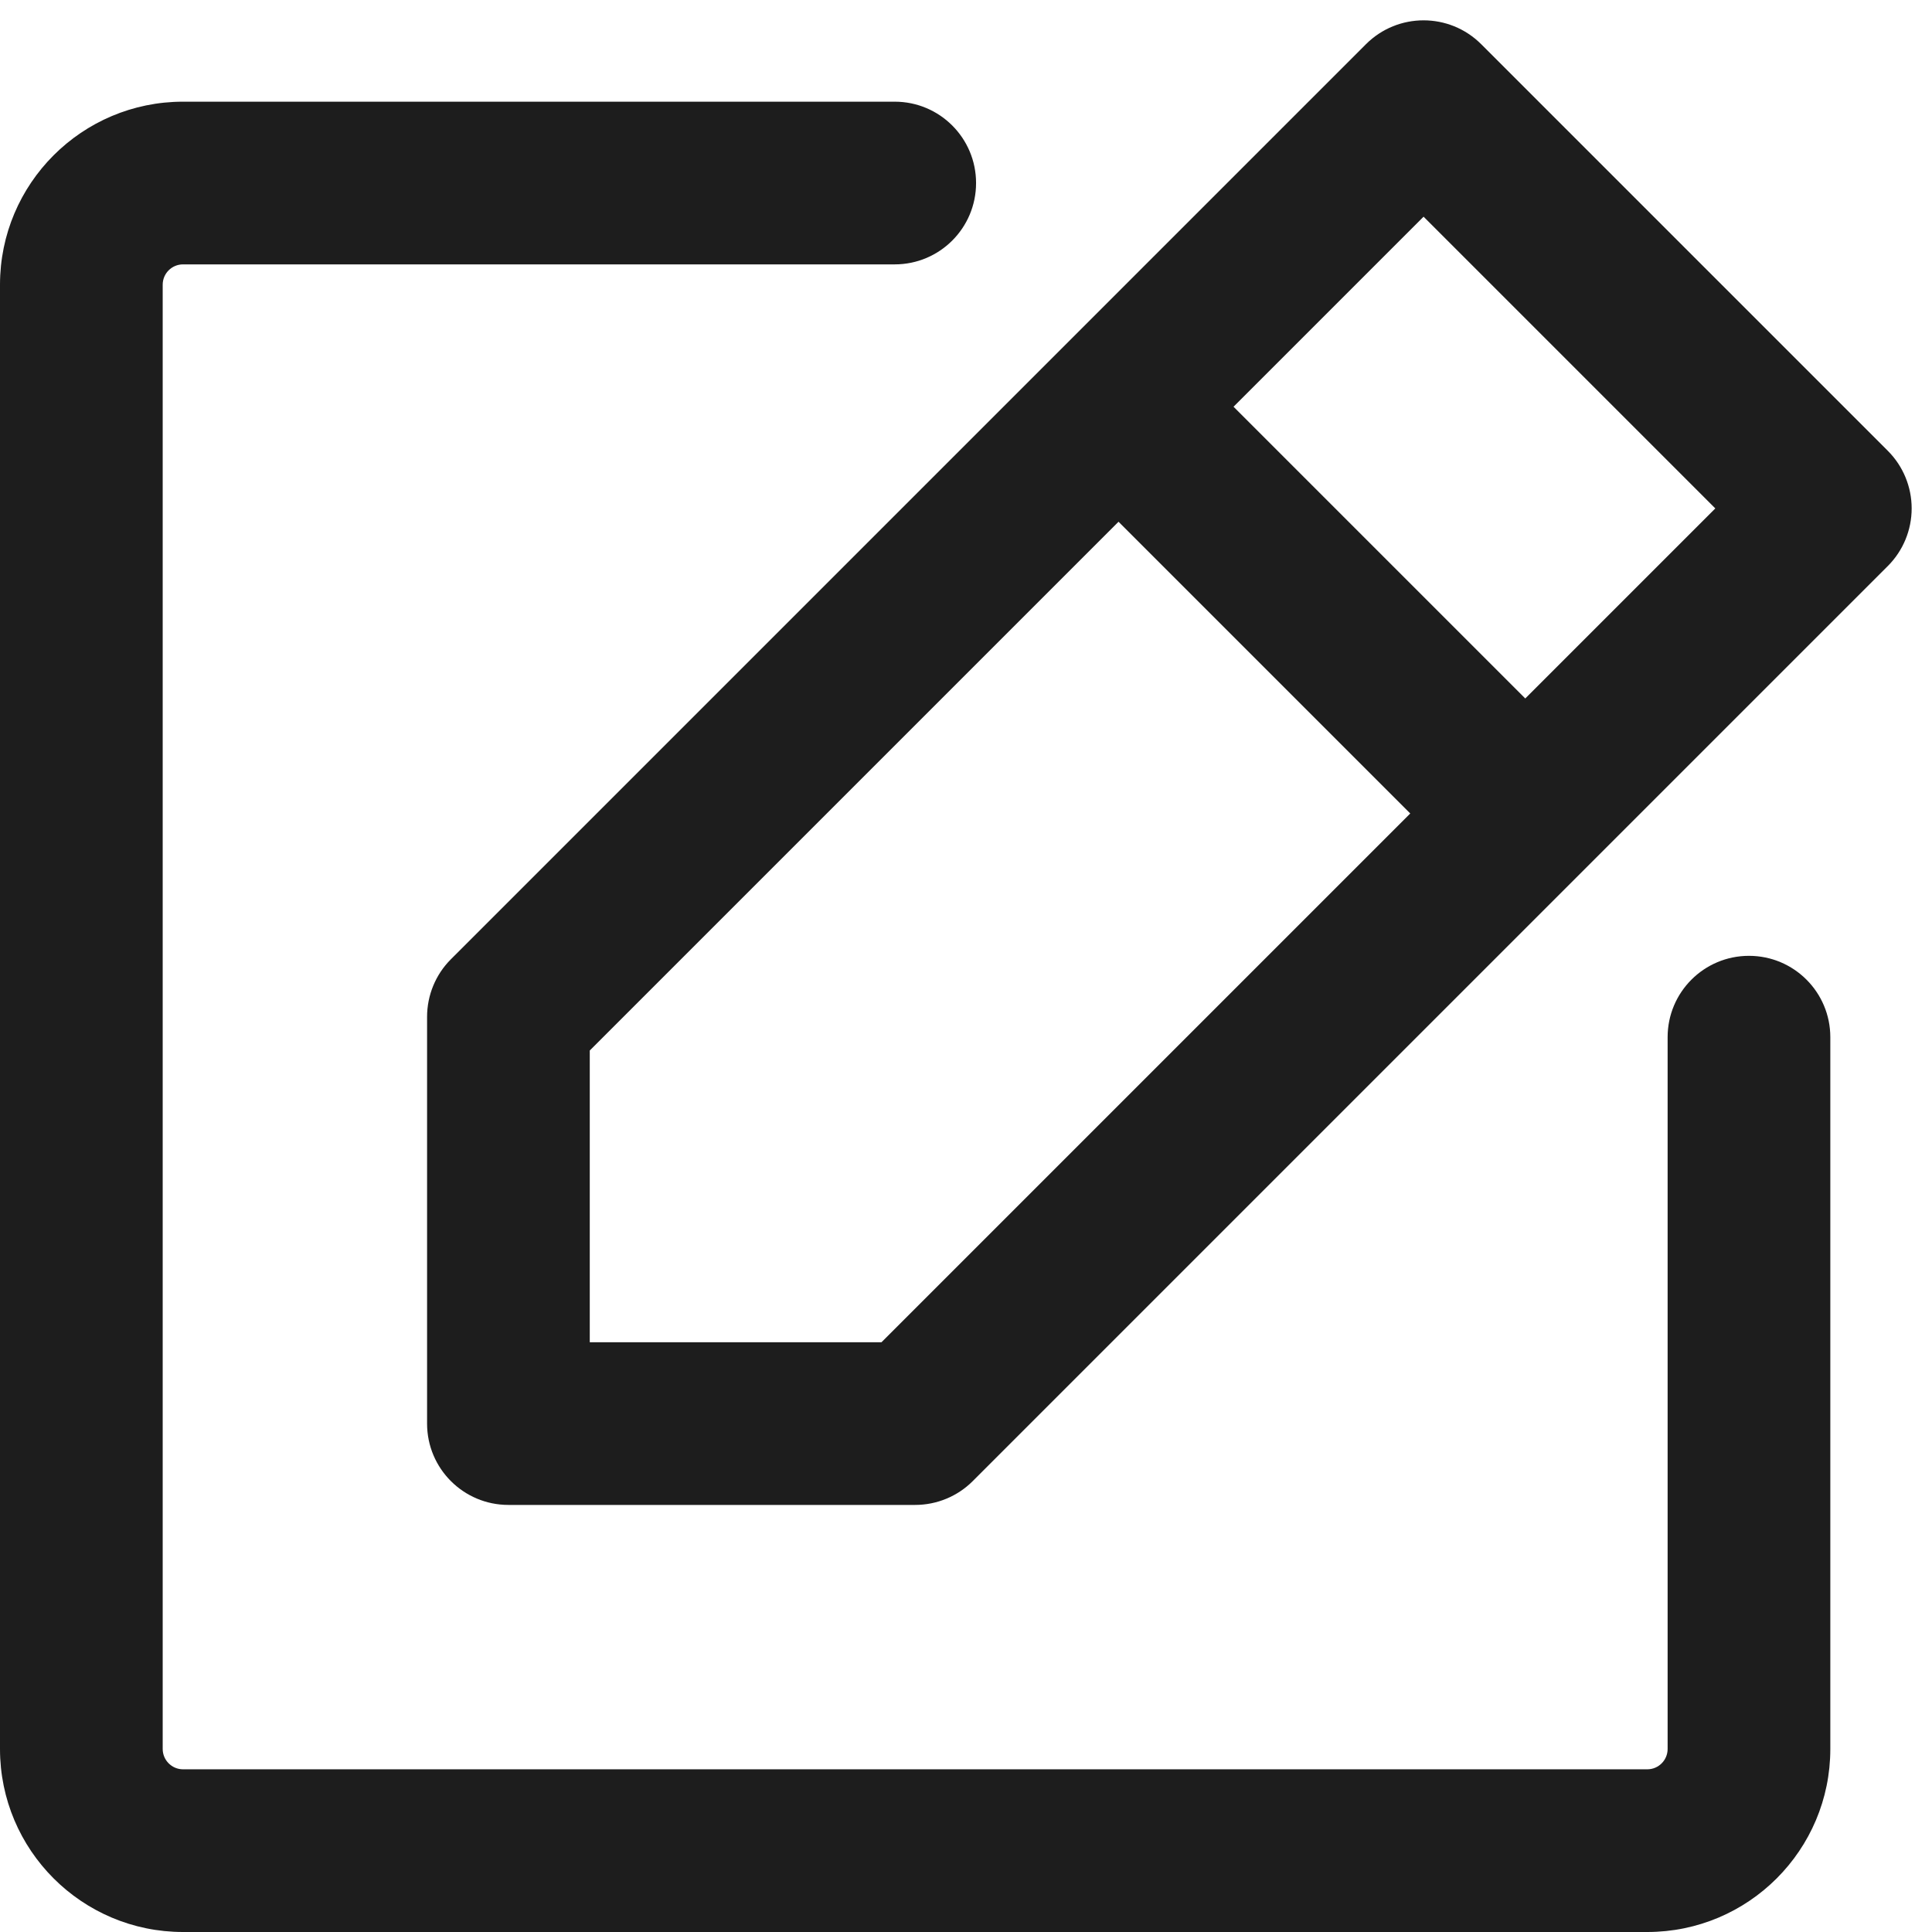
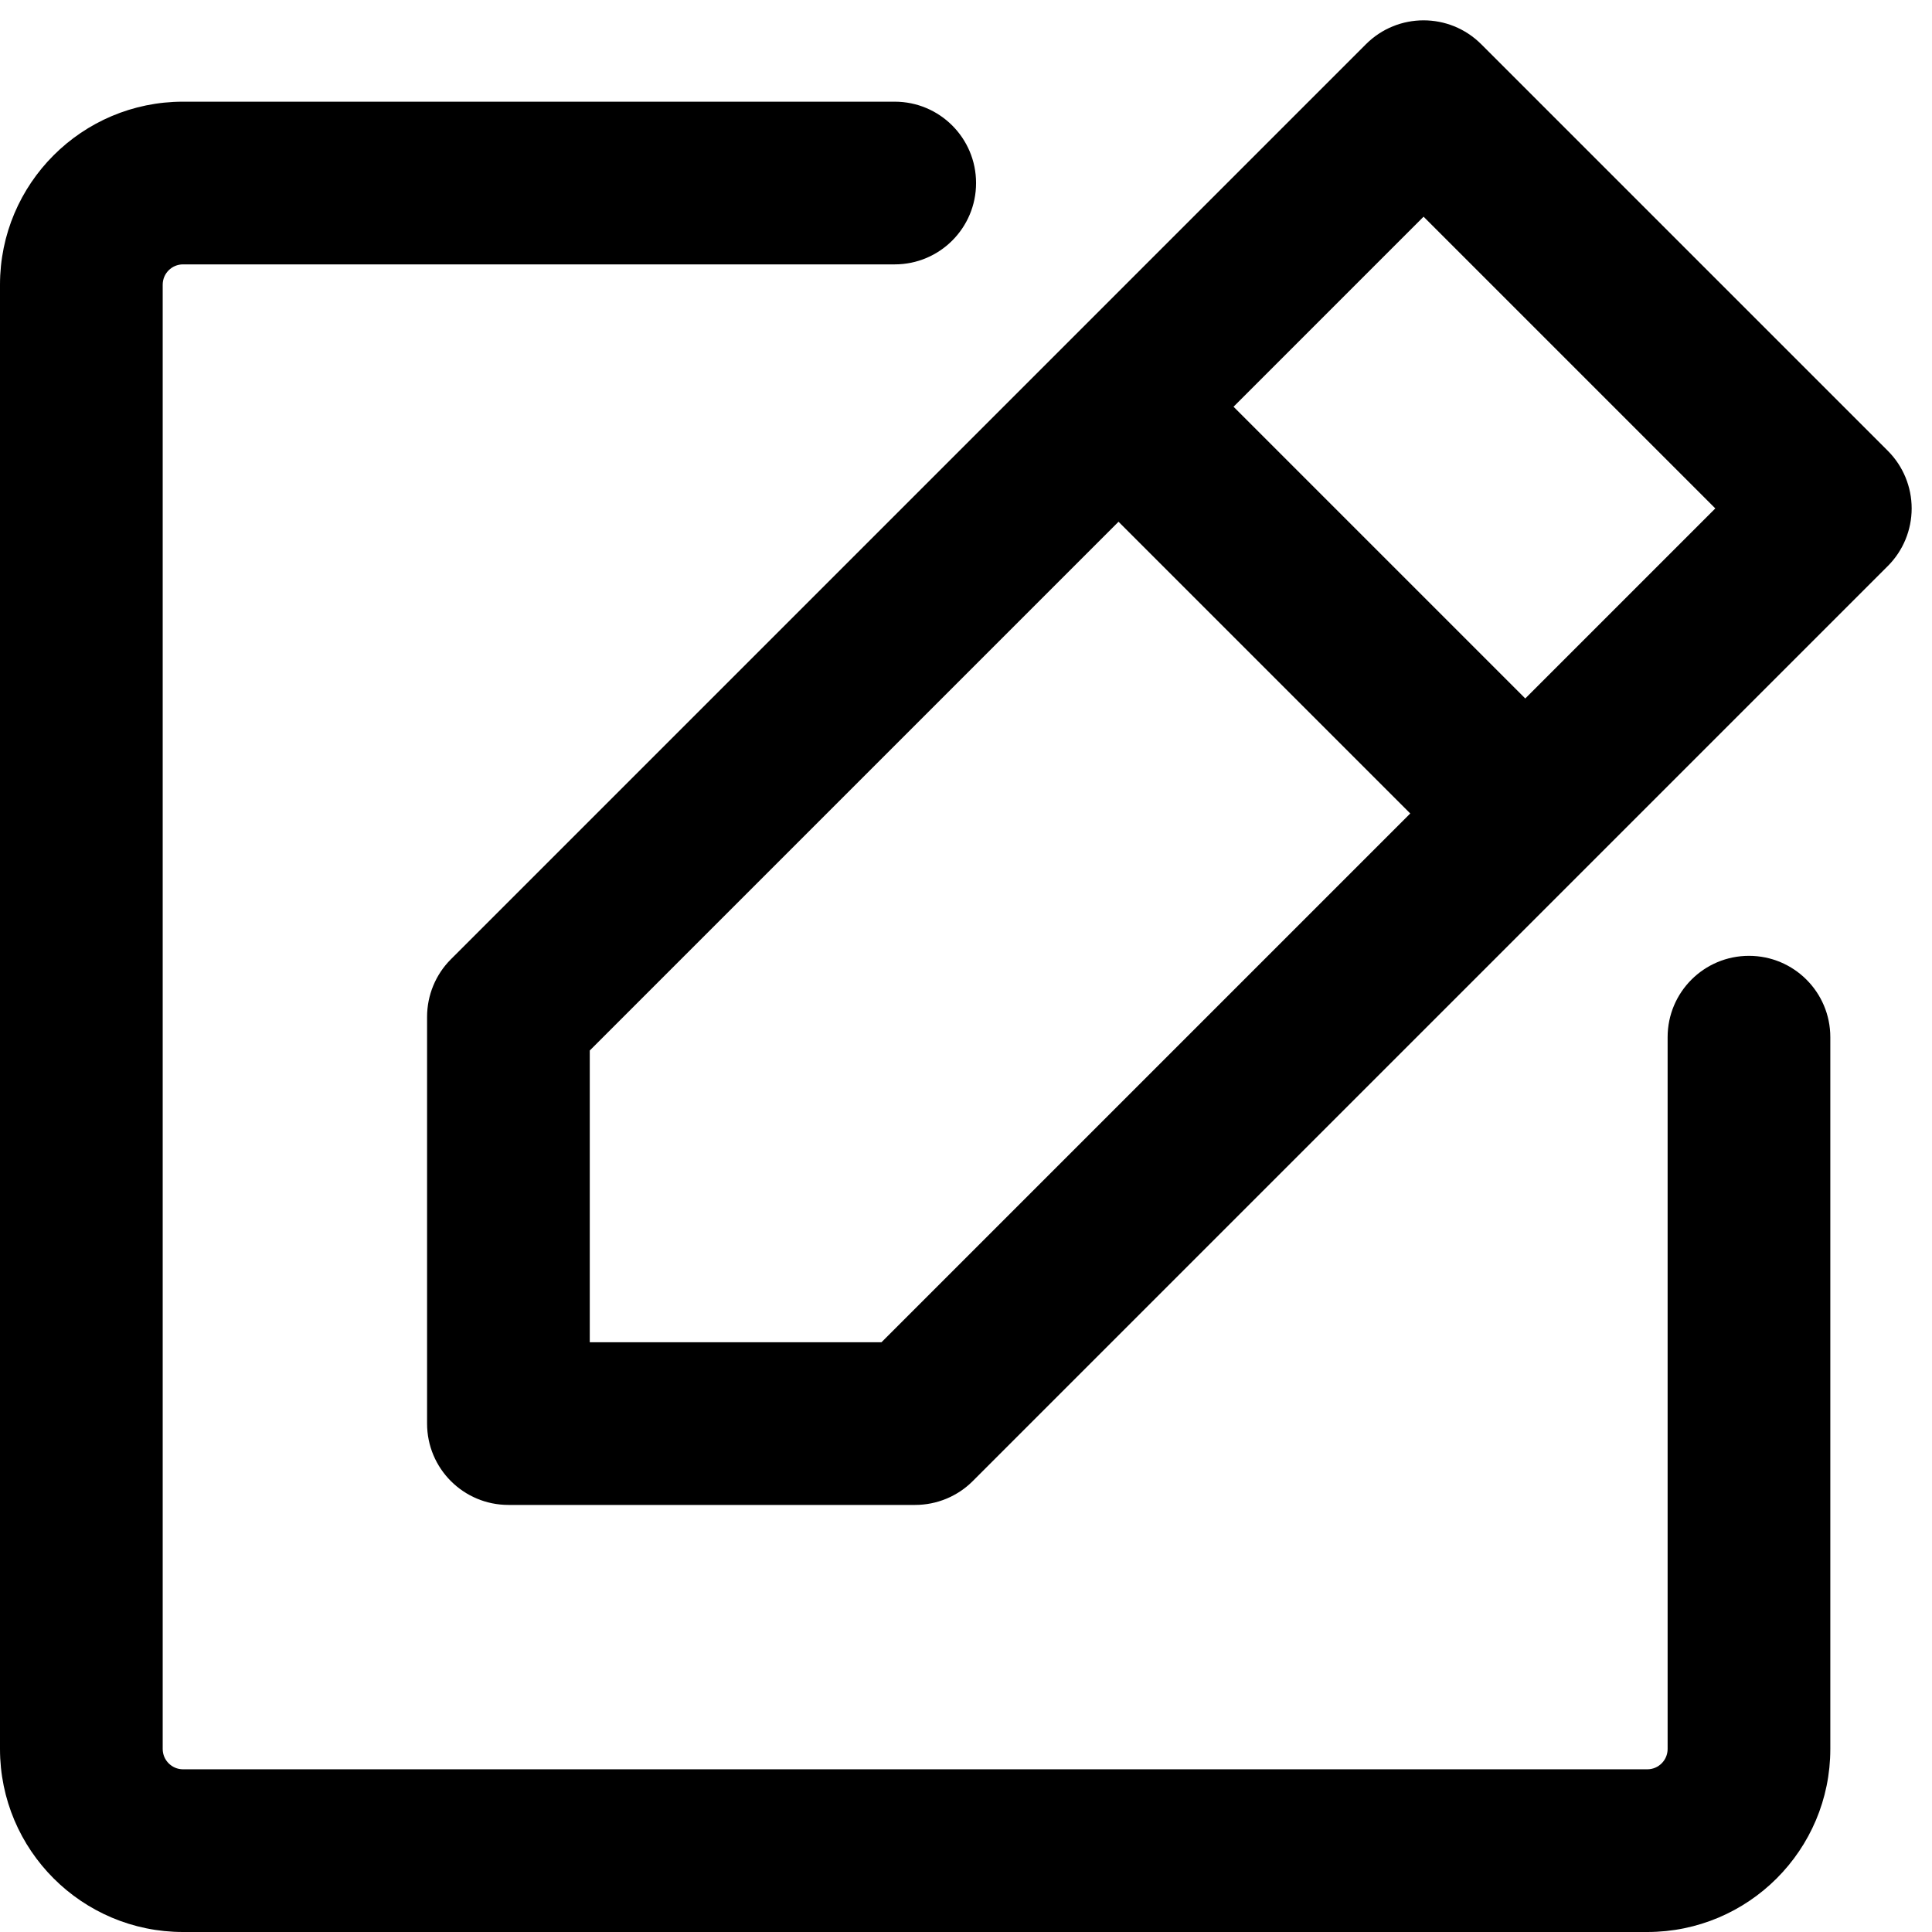
- <svg xmlns="http://www.w3.org/2000/svg" width="19" height="19" viewBox="0 0 19 19" fill="none">
-   <path fill-rule="evenodd" clip-rule="evenodd" d="M13.434 0.434C13.747 0.122 14.253 0.122 14.566 0.434L18.566 4.434C18.716 4.584 18.8 4.788 18.8 5C18.8 5.212 18.716 5.416 18.566 5.566L9.566 14.566C9.416 14.716 9.212 14.8 9 14.8H5C4.558 14.8 4.2 14.442 4.2 14V10C4.2 9.788 4.284 9.584 4.434 9.434L13.434 0.434ZM14 2.131L12.131 4L15 6.869L16.869 5L14 2.131ZM13.869 8L11 5.131L5.8 10.331V13.2H8.669L13.869 8ZM1.8 2.6C1.69 2.6 1.6 2.689 1.6 2.8V17.2C1.6 17.31 1.69 17.4 1.8 17.4H16.2C16.311 17.4 16.4 17.31 16.4 17.2V10.2C16.4 9.758 16.758 9.4 17.2 9.4C17.642 9.4 18 9.758 18 10.2V17.2C18 18.194 17.194 19 16.2 19H1.8C0.806 19 0 18.194 0 17.2V2.8C0 1.806 0.806 1 1.8 1H8.799C9.241 1 9.599 1.358 9.599 1.8C9.599 2.242 9.241 2.6 8.799 2.6H1.8Z" fill="#1D1D1D" />
+ <svg xmlns="http://www.w3.org/2000/svg" width="19" height="19" viewBox="0 0 19 19" fill="currentColor">
+   <path fill-rule="evenodd" clip-rule="evenodd" d="M13.434 0.434C13.747 0.122 14.253 0.122 14.566 0.434L18.566 4.434C18.716 4.584 18.8 4.788 18.8 5C18.8 5.212 18.716 5.416 18.566 5.566L9.566 14.566C9.416 14.716 9.212 14.8 9 14.8H5C4.558 14.8 4.2 14.442 4.2 14V10C4.2 9.788 4.284 9.584 4.434 9.434L13.434 0.434ZM14 2.131L12.131 4L15 6.869L16.869 5L14 2.131ZM13.869 8L11 5.131L5.8 10.331V13.2H8.669L13.869 8ZM1.8 2.6C1.69 2.6 1.6 2.689 1.6 2.8V17.2C1.6 17.31 1.69 17.4 1.8 17.4H16.2C16.311 17.4 16.4 17.31 16.4 17.2V10.2C16.4 9.758 16.758 9.4 17.2 9.4C17.642 9.4 18 9.758 18 10.2V17.2C18 18.194 17.194 19 16.2 19H1.8C0.806 19 0 18.194 0 17.2V2.8C0 1.806 0.806 1 1.8 1H8.799C9.241 1 9.599 1.358 9.599 1.8C9.599 2.242 9.241 2.6 8.799 2.6H1.8Z" fill="currentColor" />
</svg>
